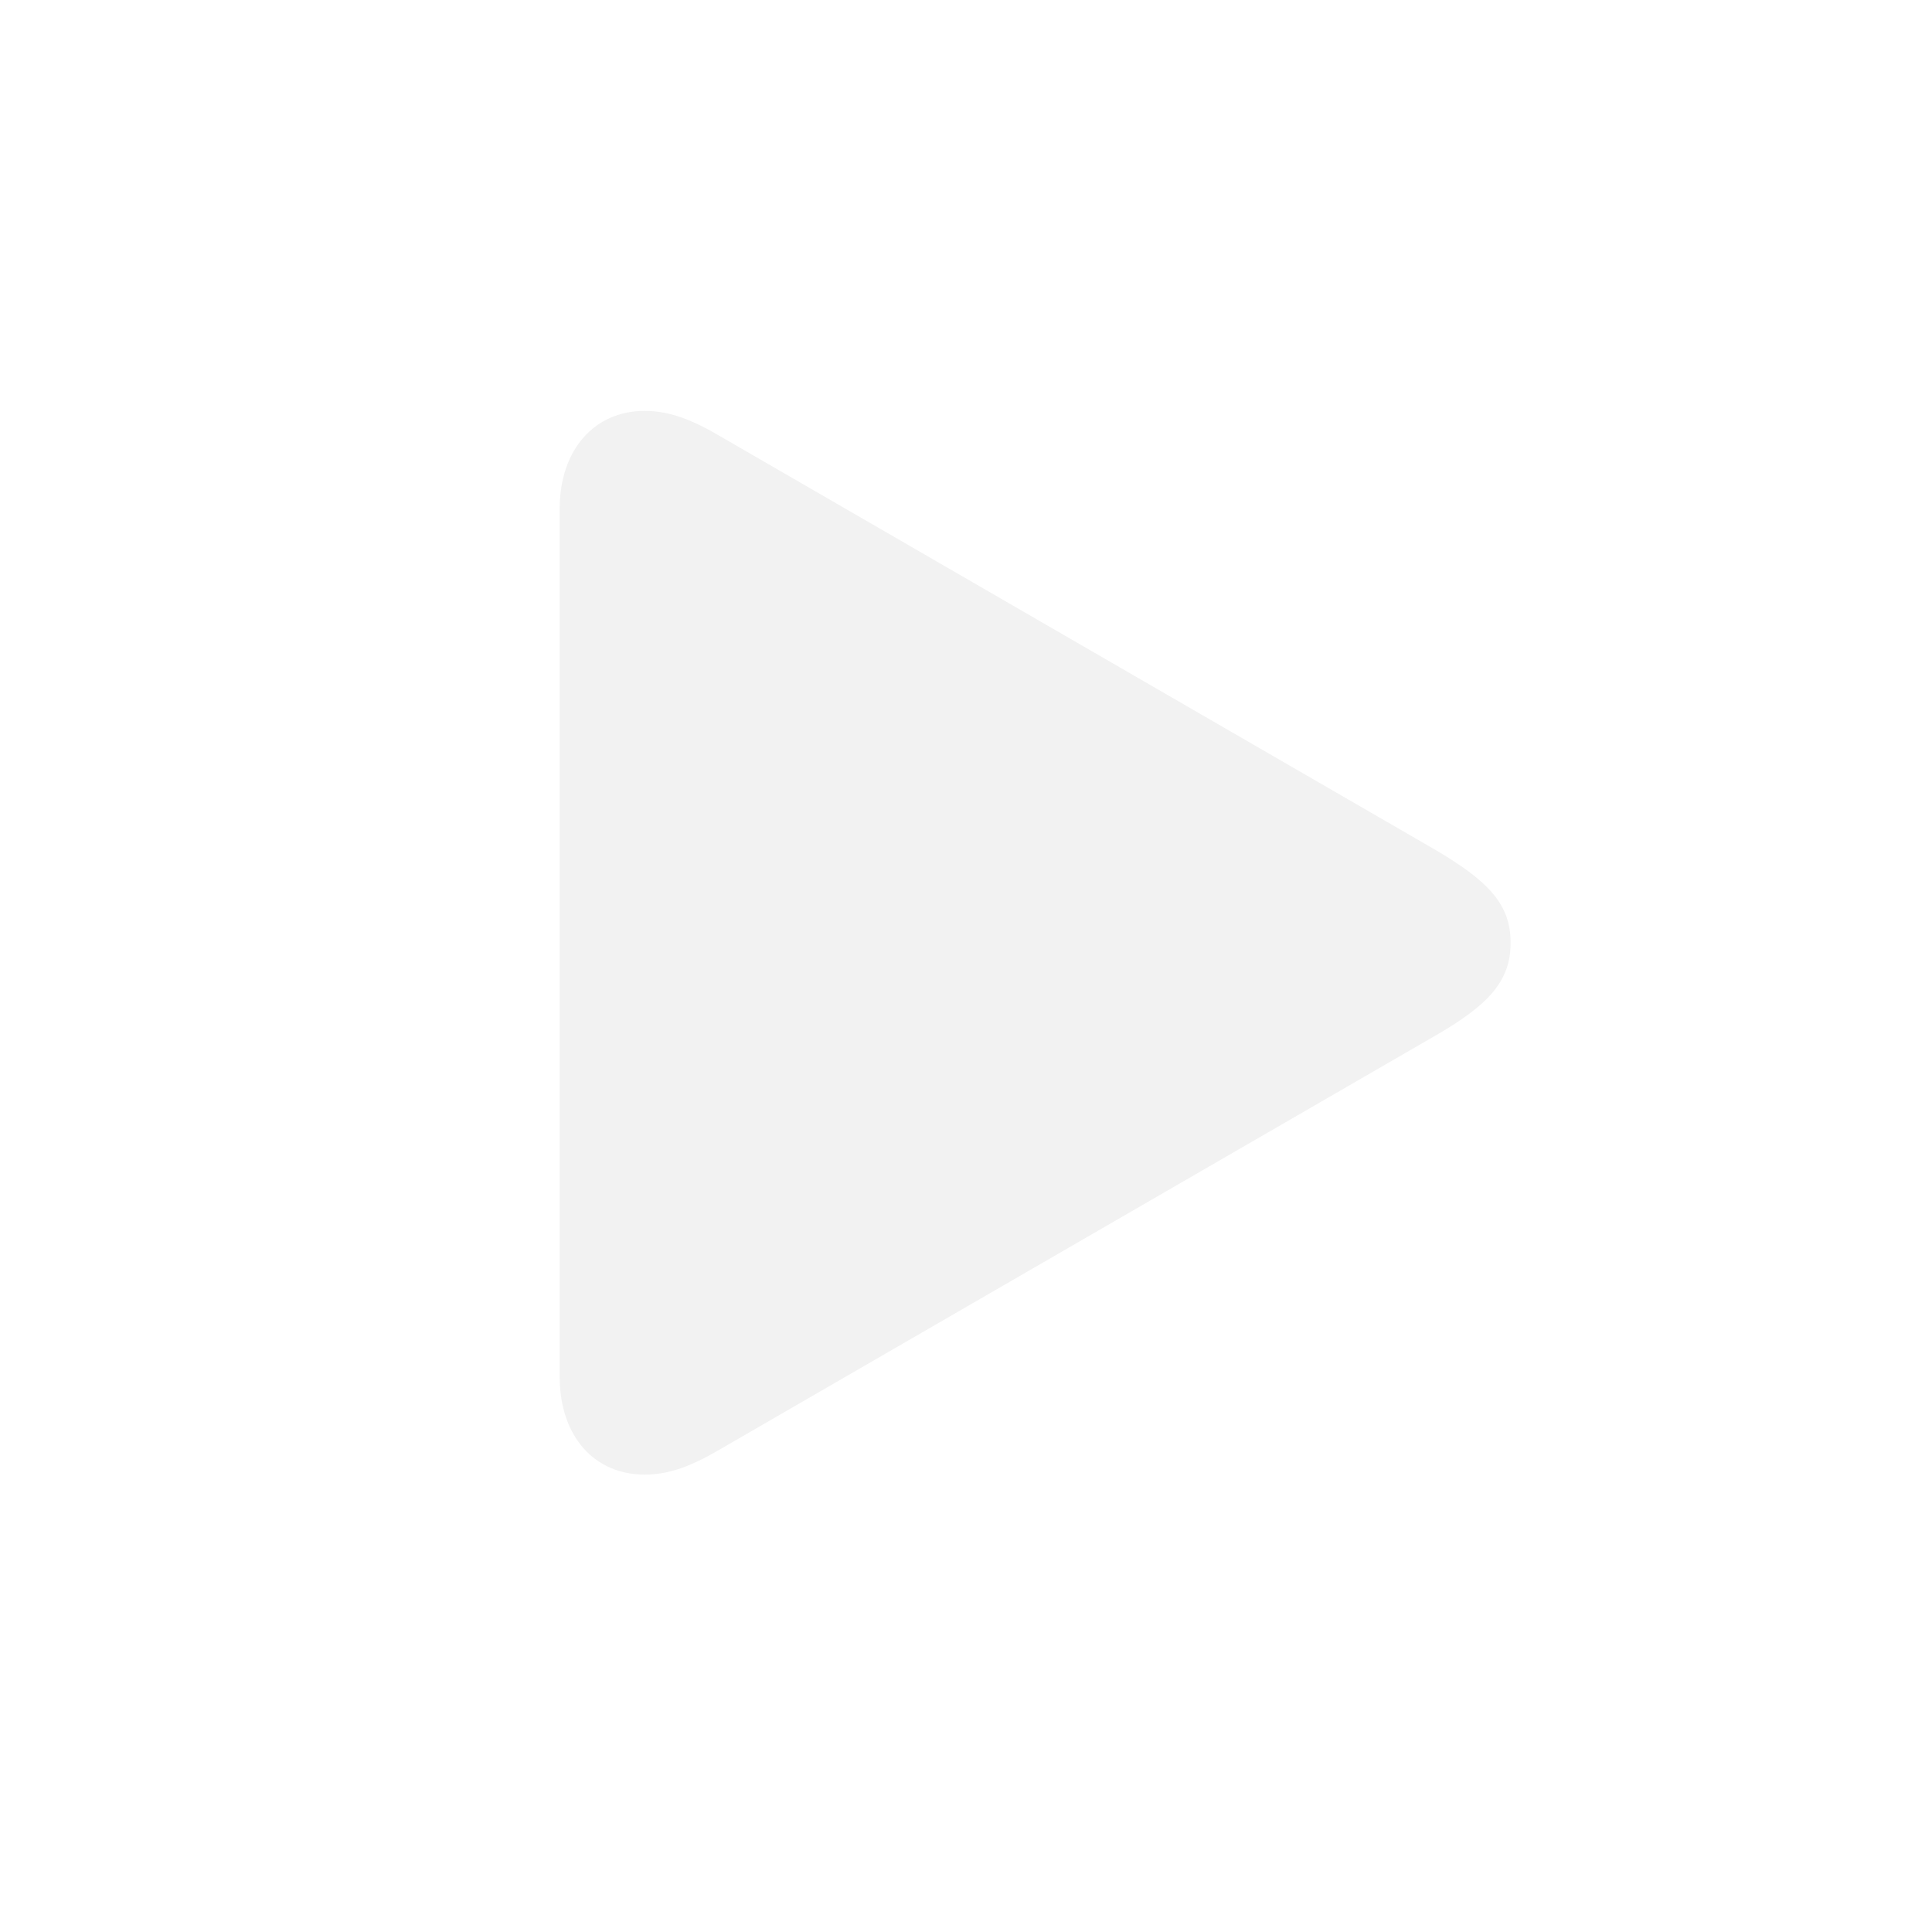
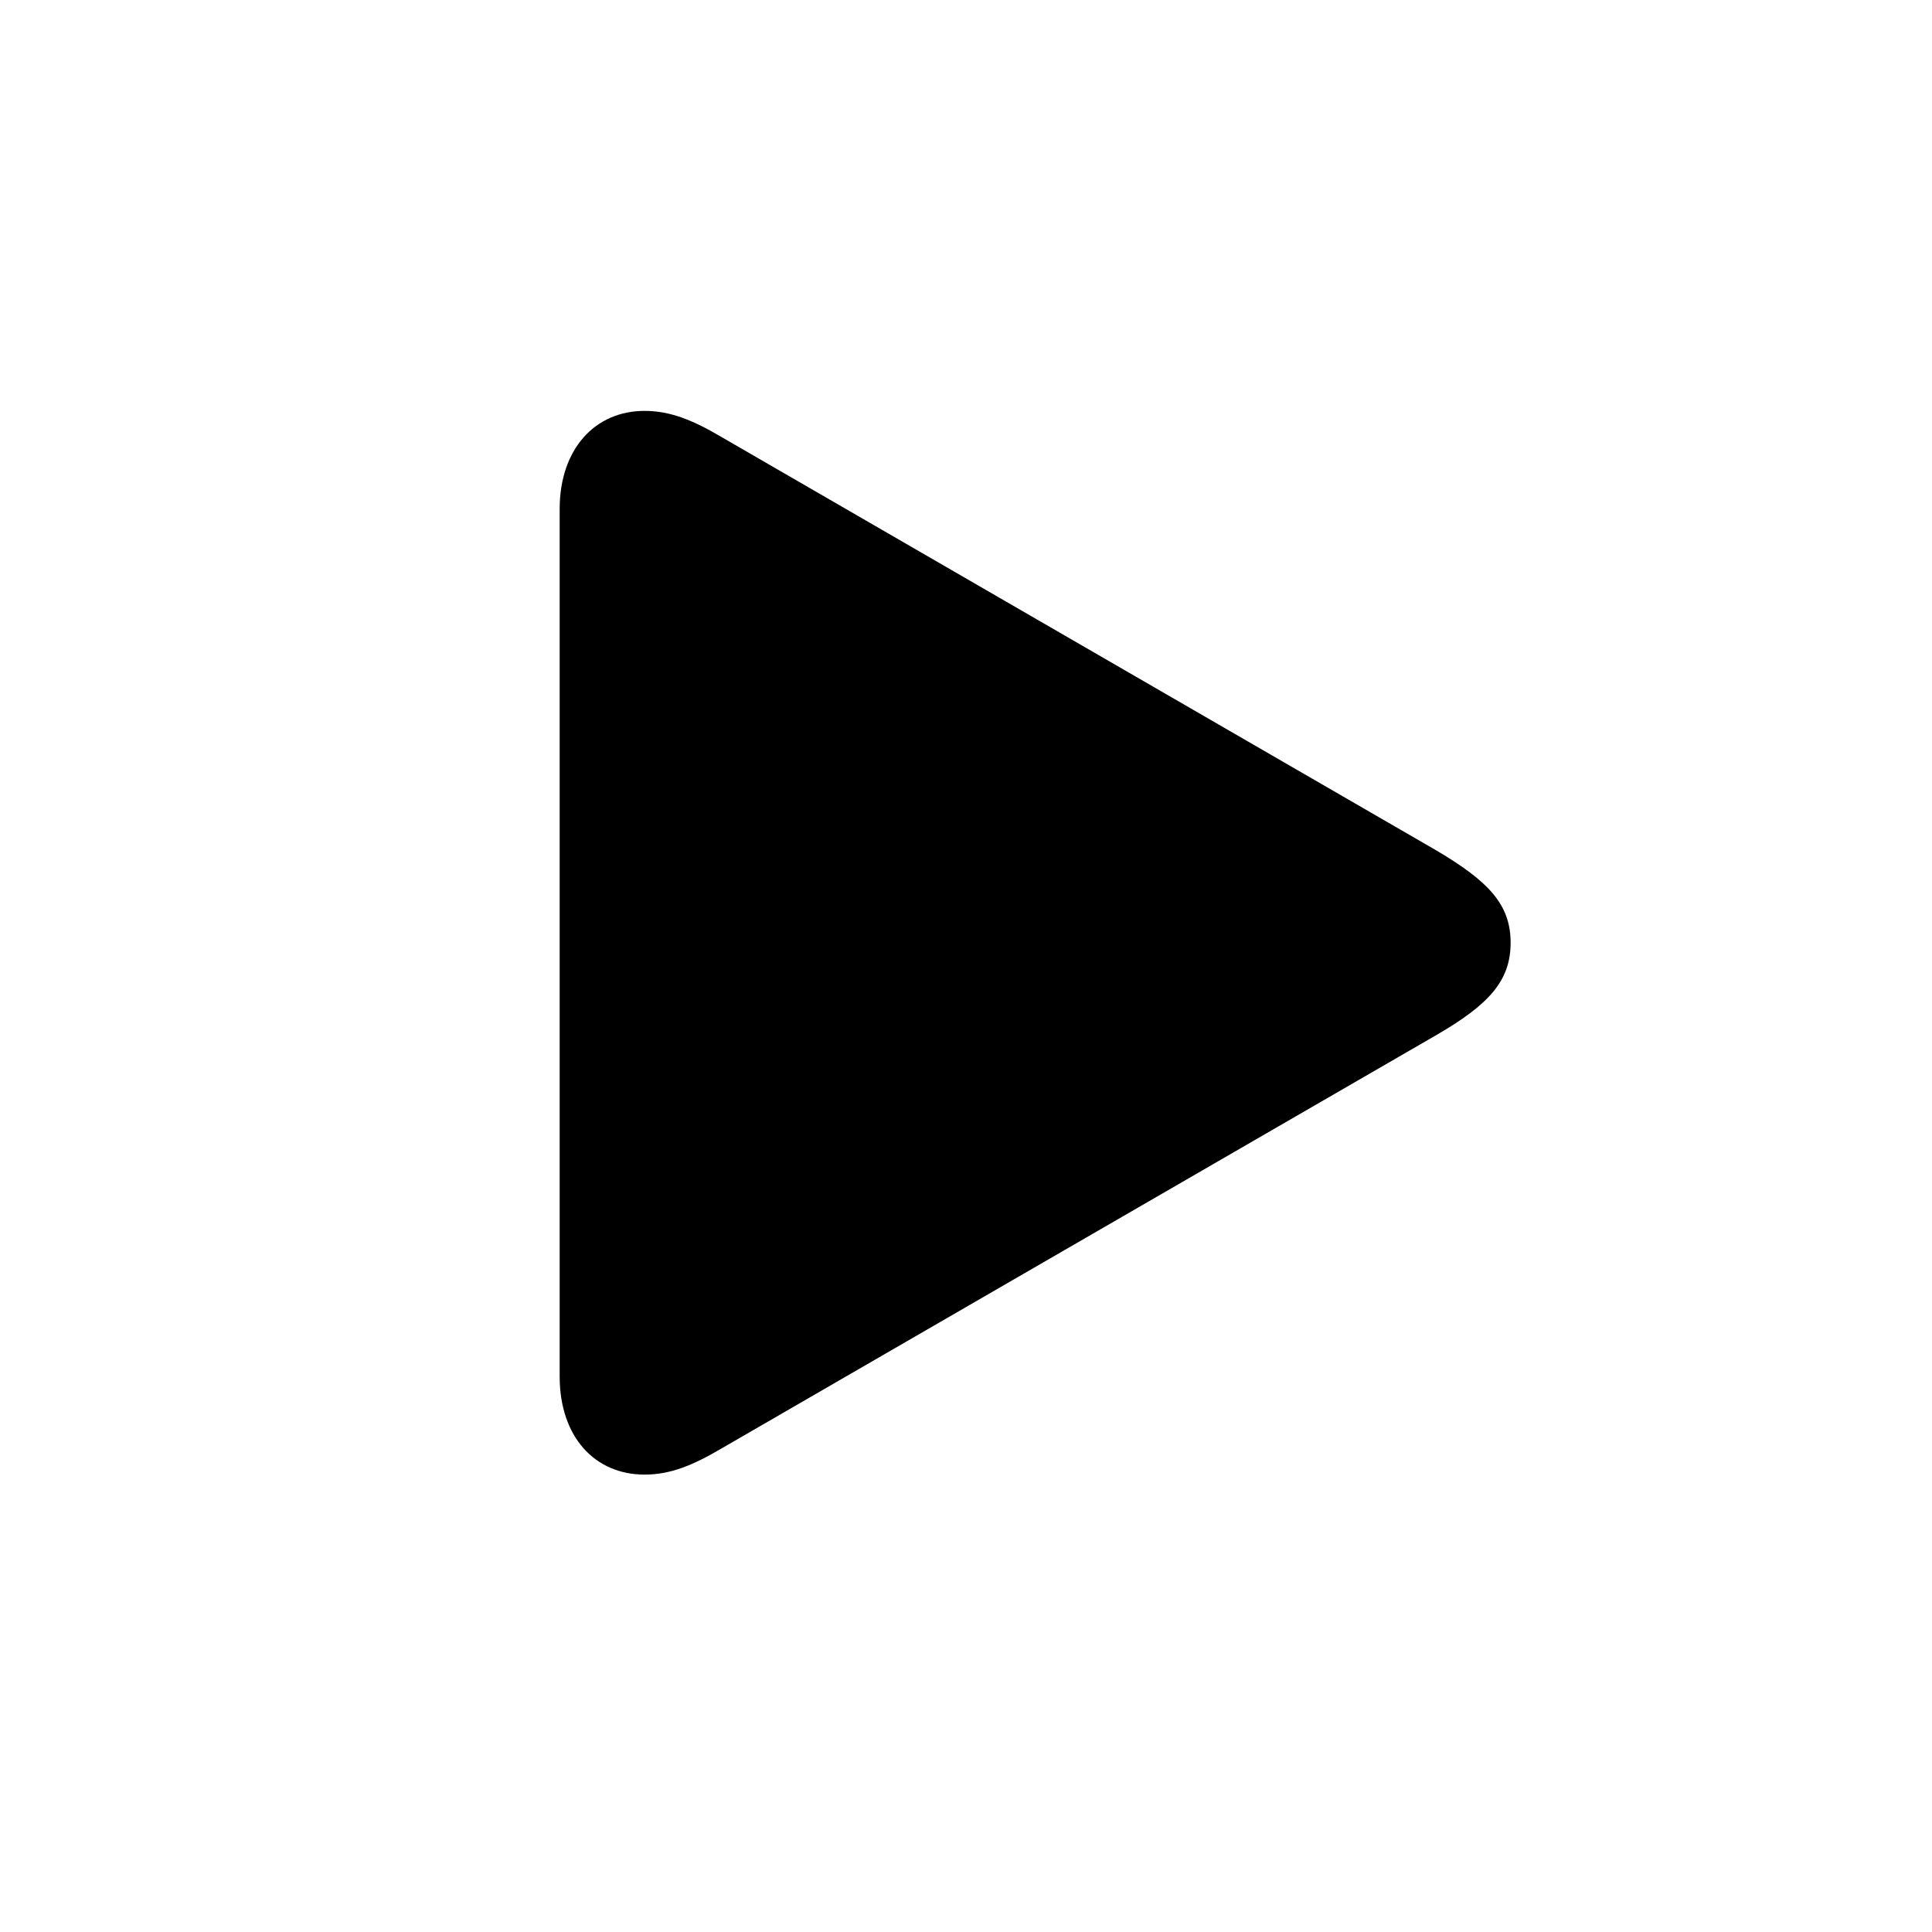
- <svg xmlns="http://www.w3.org/2000/svg" width="28" height="28" viewBox="0 0 28 28" fill="none">
-   <path d="M9.342 21.371C9.711 21.371 10.036 21.239 10.44 21.002L20.82 14.999C21.576 14.56 21.893 14.217 21.893 13.663C21.893 13.109 21.576 12.775 20.82 12.327L10.44 6.324C10.036 6.087 9.711 5.955 9.342 5.955C8.621 5.955 8.111 6.509 8.111 7.379V19.947C8.111 20.826 8.621 21.371 9.342 21.371Z" fill="#F2F2F2" />
+ <svg xmlns="http://www.w3.org/2000/svg" width="28" height="28" viewBox="0 0 28 28" fill="currentColor">
+   <path d="M9.342 21.371C9.711 21.371 10.036 21.239 10.44 21.002L20.82 14.999C21.576 14.56 21.893 14.217 21.893 13.663C21.893 13.109 21.576 12.775 20.82 12.327L10.44 6.324C10.036 6.087 9.711 5.955 9.342 5.955C8.621 5.955 8.111 6.509 8.111 7.379V19.947C8.111 20.826 8.621 21.371 9.342 21.371Z" fill="currentColor" />
</svg>
